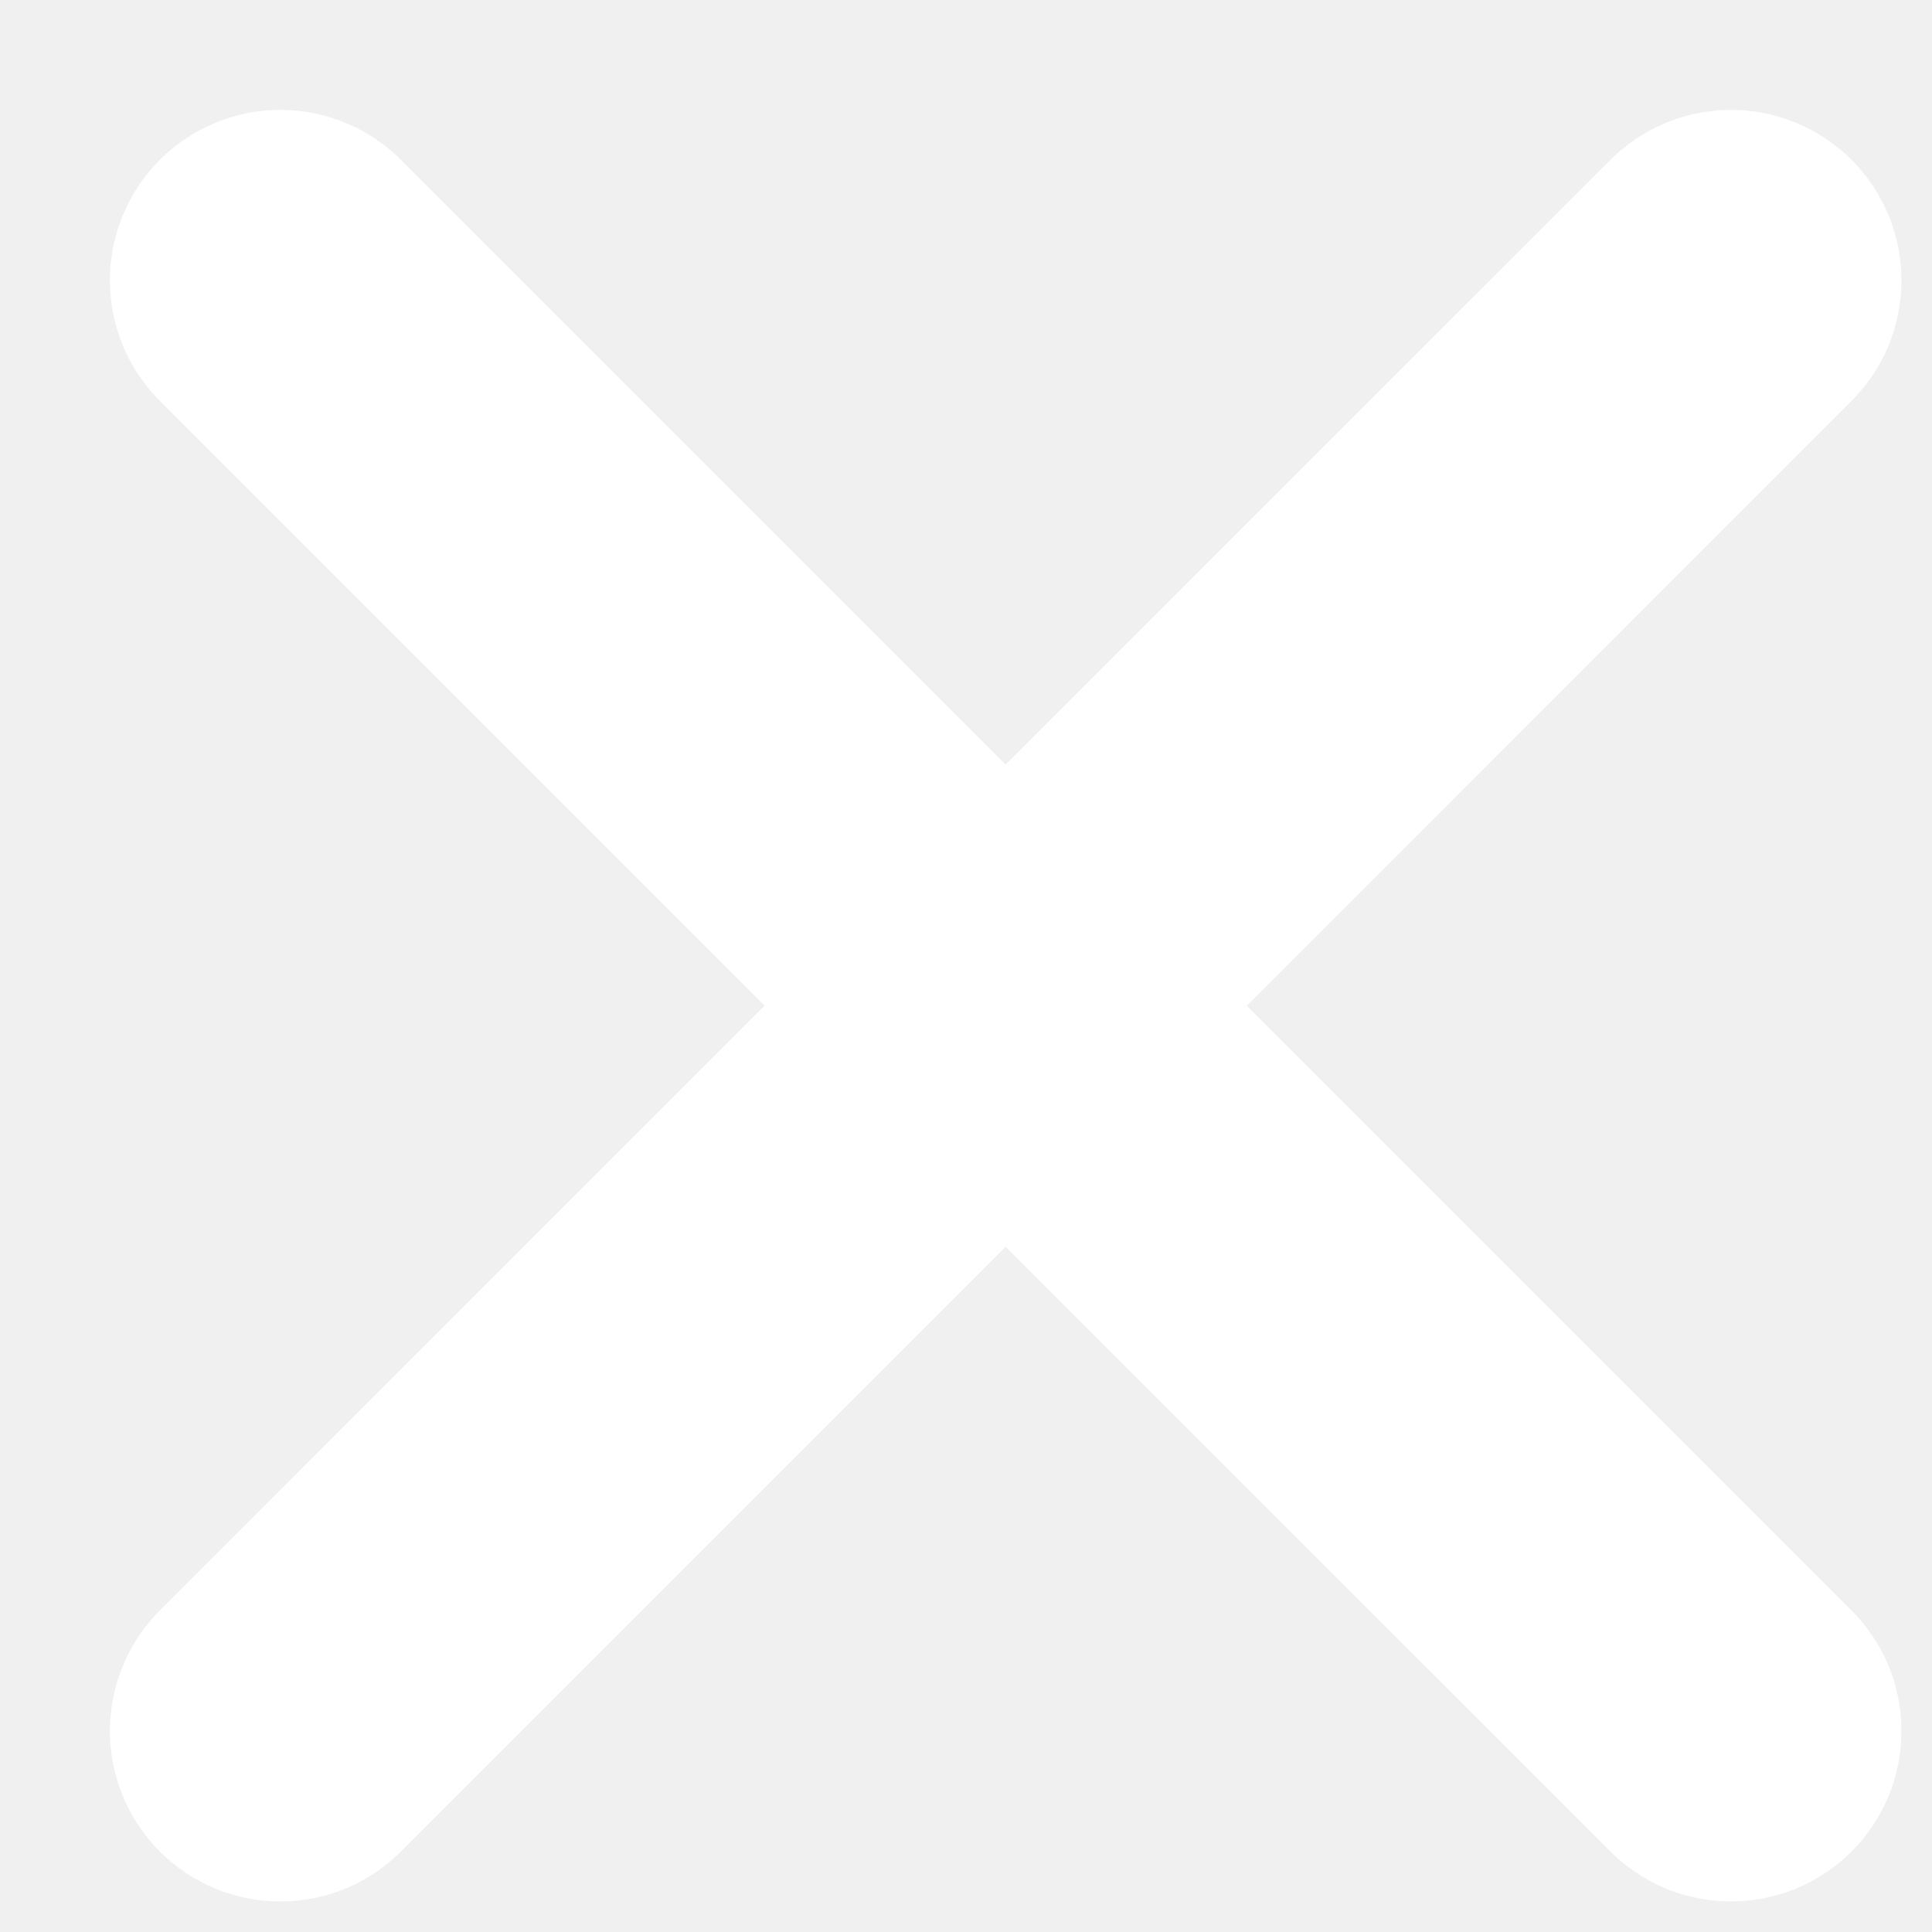
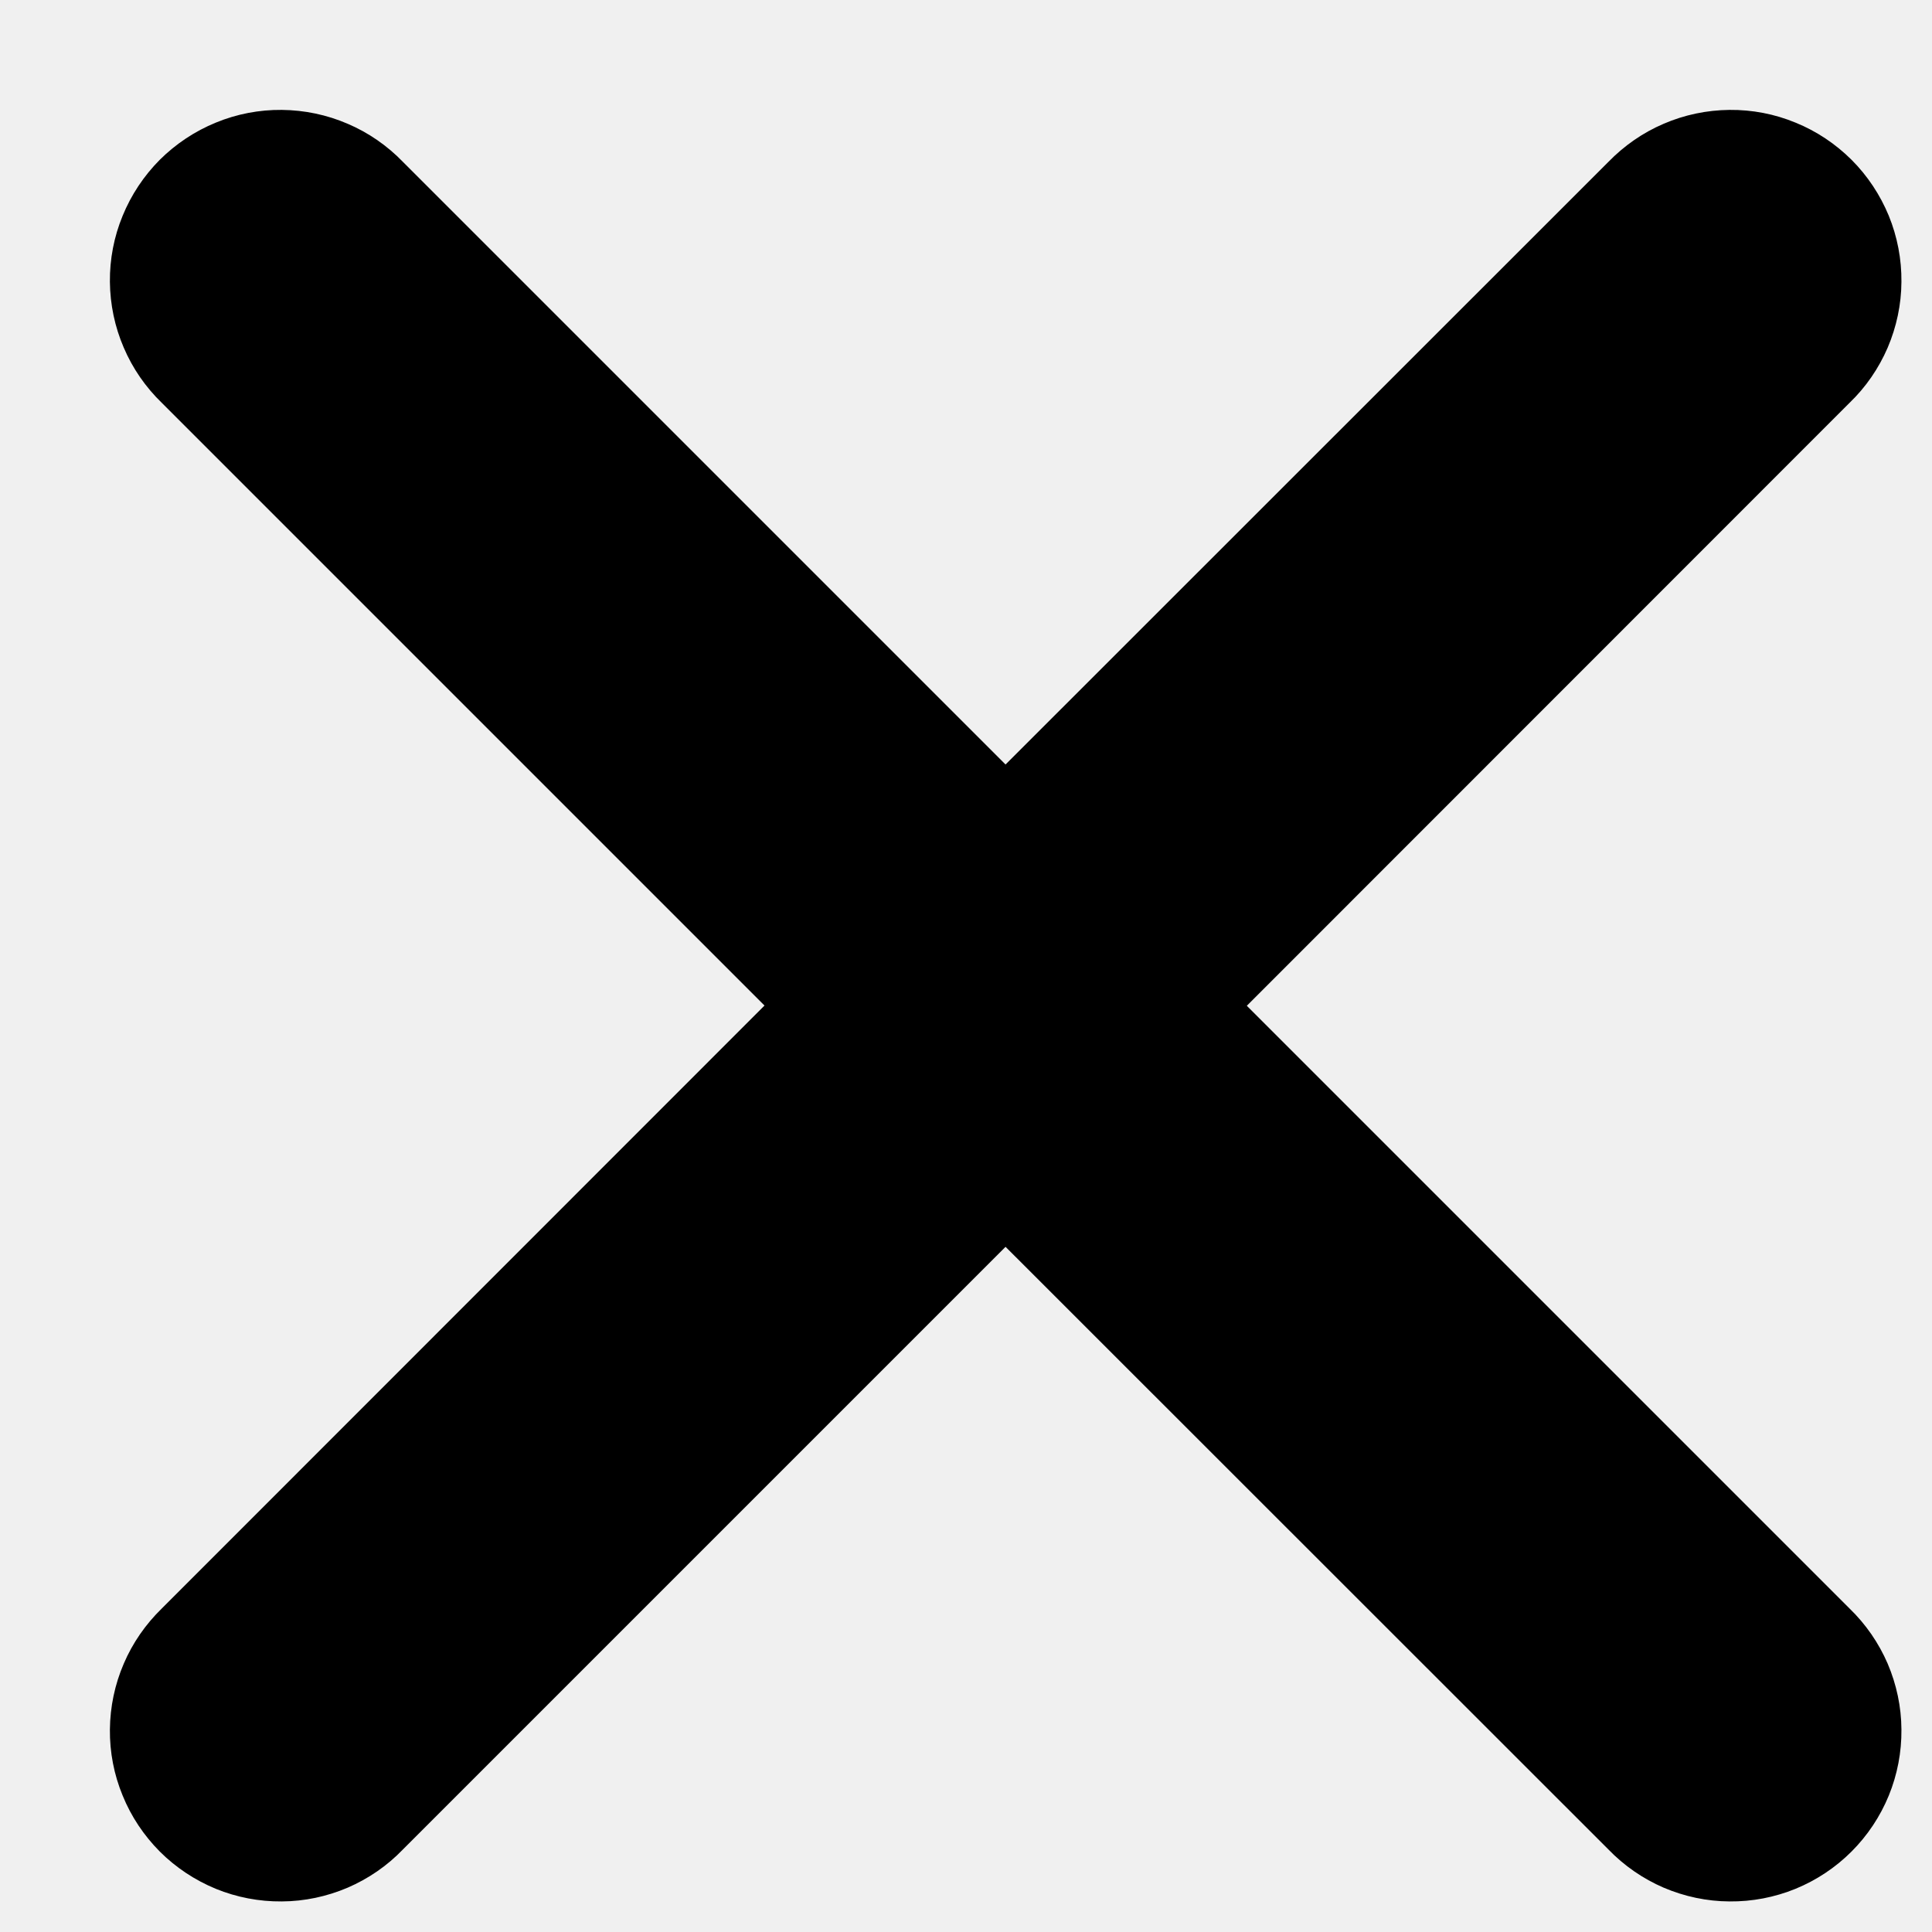
<svg xmlns="http://www.w3.org/2000/svg" width="17" height="17" viewBox="0 0 17 17" fill="none">
-   <path d="M10.971 8.85L16.273 3.546C16.417 3.408 16.531 3.242 16.61 3.059C16.688 2.876 16.73 2.679 16.731 2.48C16.733 2.281 16.695 2.083 16.62 1.899C16.544 1.715 16.433 1.547 16.292 1.406C16.151 1.266 15.984 1.154 15.799 1.079C15.615 1.003 15.418 0.965 15.218 0.967C15.019 0.969 14.822 1.01 14.639 1.089C14.456 1.167 14.291 1.282 14.152 1.425L8.848 6.727L3.546 1.425C3.408 1.282 3.242 1.167 3.059 1.089C2.876 1.01 2.679 0.969 2.48 0.967C2.281 0.965 2.083 1.003 1.899 1.079C1.715 1.154 1.547 1.266 1.406 1.406C1.266 1.547 1.154 1.715 1.079 1.899C1.003 2.083 0.965 2.281 0.967 2.48C0.969 2.679 1.01 2.876 1.089 3.059C1.167 3.242 1.282 3.408 1.425 3.546L6.727 8.848L1.425 14.152C1.282 14.291 1.167 14.456 1.089 14.639C1.01 14.822 0.969 15.019 0.967 15.218C0.965 15.418 1.003 15.615 1.079 15.799C1.154 15.984 1.266 16.151 1.406 16.292C1.547 16.433 1.715 16.544 1.899 16.62C2.083 16.695 2.281 16.733 2.48 16.731C2.679 16.73 2.876 16.688 3.059 16.61C3.242 16.531 3.408 16.417 3.546 16.273L8.848 10.971L14.152 16.273C14.291 16.417 14.456 16.531 14.639 16.61C14.822 16.688 15.019 16.73 15.218 16.731C15.418 16.733 15.615 16.695 15.799 16.62C15.984 16.544 16.151 16.433 16.292 16.292C16.433 16.151 16.544 15.984 16.62 15.799C16.695 15.615 16.733 15.418 16.731 15.218C16.73 15.019 16.688 14.822 16.61 14.639C16.531 14.456 16.417 14.291 16.273 14.152L10.971 8.85Z" fill="white" />
+   <path d="M10.971 8.85L16.273 3.546C16.417 3.408 16.531 3.242 16.61 3.059C16.688 2.876 16.73 2.679 16.731 2.48C16.733 2.281 16.695 2.083 16.62 1.899C16.544 1.715 16.433 1.547 16.292 1.406C16.151 1.266 15.984 1.154 15.799 1.079C15.615 1.003 15.418 0.965 15.218 0.967C15.019 0.969 14.822 1.01 14.639 1.089C14.456 1.167 14.291 1.282 14.152 1.425L8.848 6.727L3.546 1.425C3.408 1.282 3.242 1.167 3.059 1.089C2.876 1.01 2.679 0.969 2.48 0.967C2.281 0.965 2.083 1.003 1.899 1.079C1.715 1.154 1.547 1.266 1.406 1.406C1.266 1.547 1.154 1.715 1.079 1.899C1.003 2.083 0.965 2.281 0.967 2.48C0.969 2.679 1.01 2.876 1.089 3.059C1.167 3.242 1.282 3.408 1.425 3.546L6.727 8.848L1.425 14.152C1.282 14.291 1.167 14.456 1.089 14.639C1.01 14.822 0.969 15.019 0.967 15.218C0.965 15.418 1.003 15.615 1.079 15.799C1.154 15.984 1.266 16.151 1.406 16.292C1.547 16.433 1.715 16.544 1.899 16.62C2.083 16.695 2.281 16.733 2.48 16.731C2.679 16.73 2.876 16.688 3.059 16.61C3.242 16.531 3.408 16.417 3.546 16.273L8.848 10.971L14.152 16.273C14.291 16.417 14.456 16.531 14.639 16.61C14.822 16.688 15.019 16.73 15.218 16.731C15.418 16.733 15.615 16.695 15.799 16.62C15.984 16.544 16.151 16.433 16.292 16.292C16.433 16.151 16.544 15.984 16.62 15.799C16.695 15.615 16.733 15.418 16.731 15.218C16.73 15.019 16.688 14.822 16.61 14.639C16.531 14.456 16.417 14.291 16.273 14.152L10.971 8.85Z" fill="currentColor" />
</svg>
